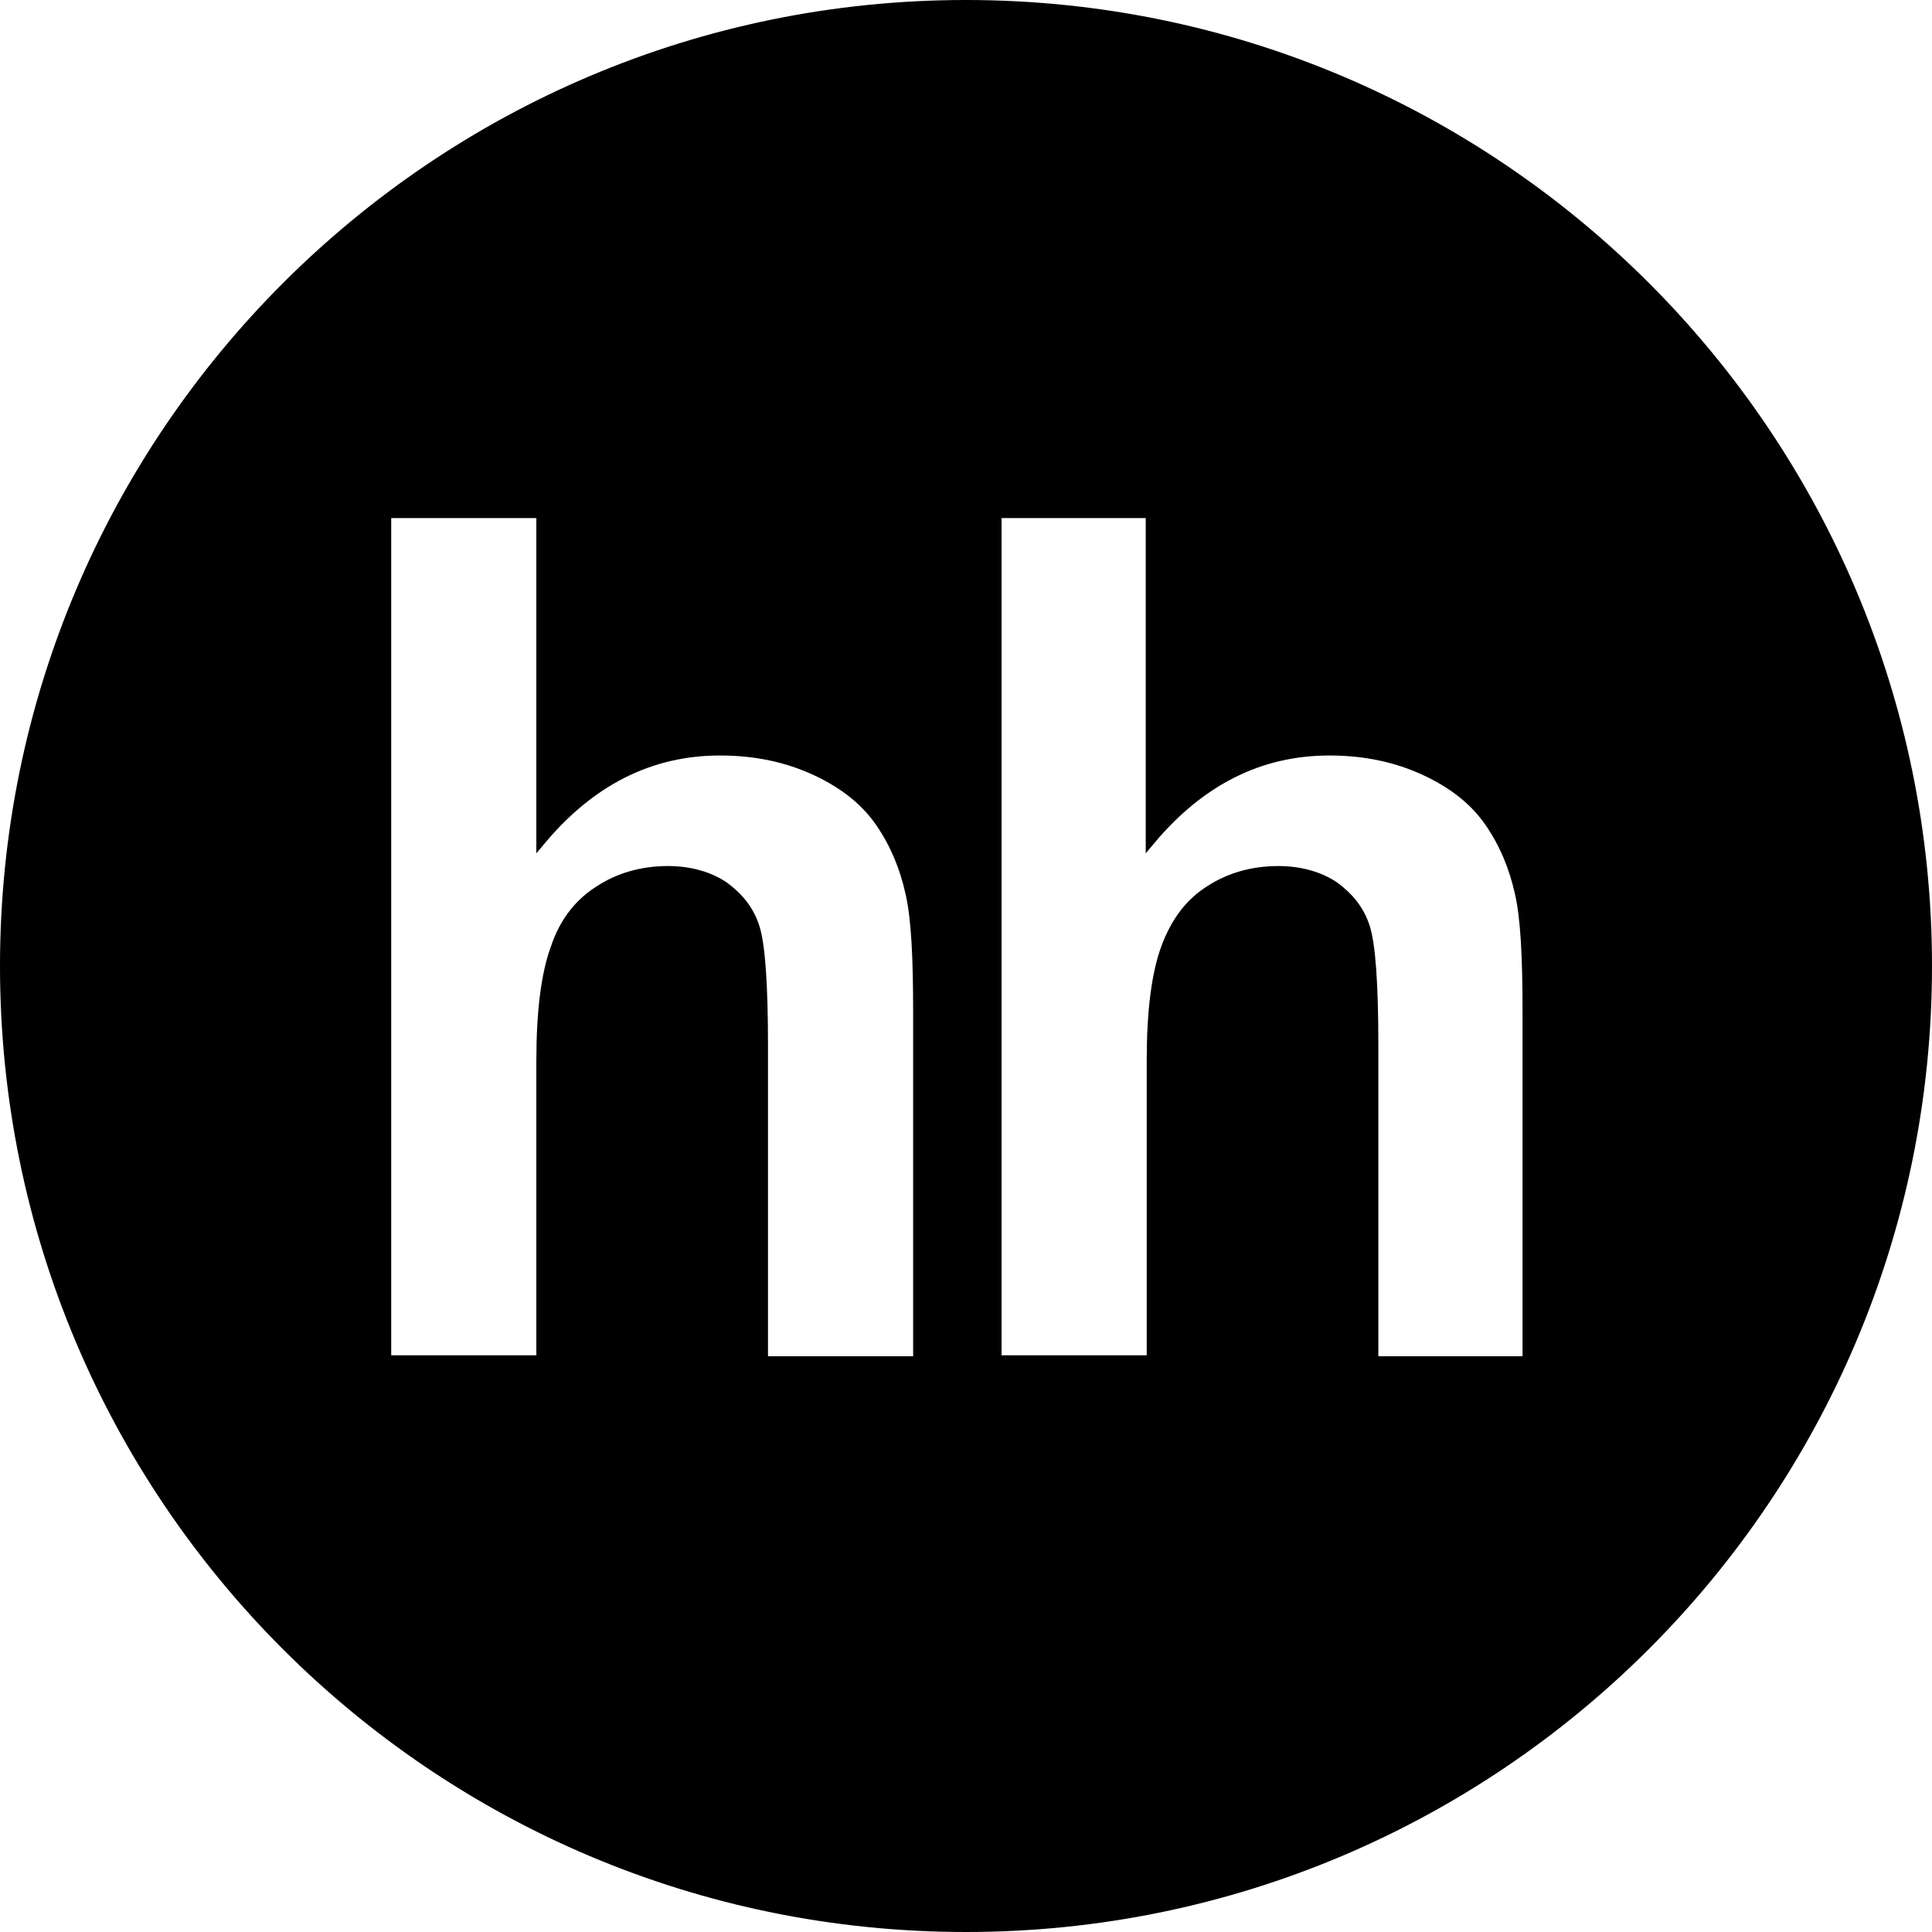
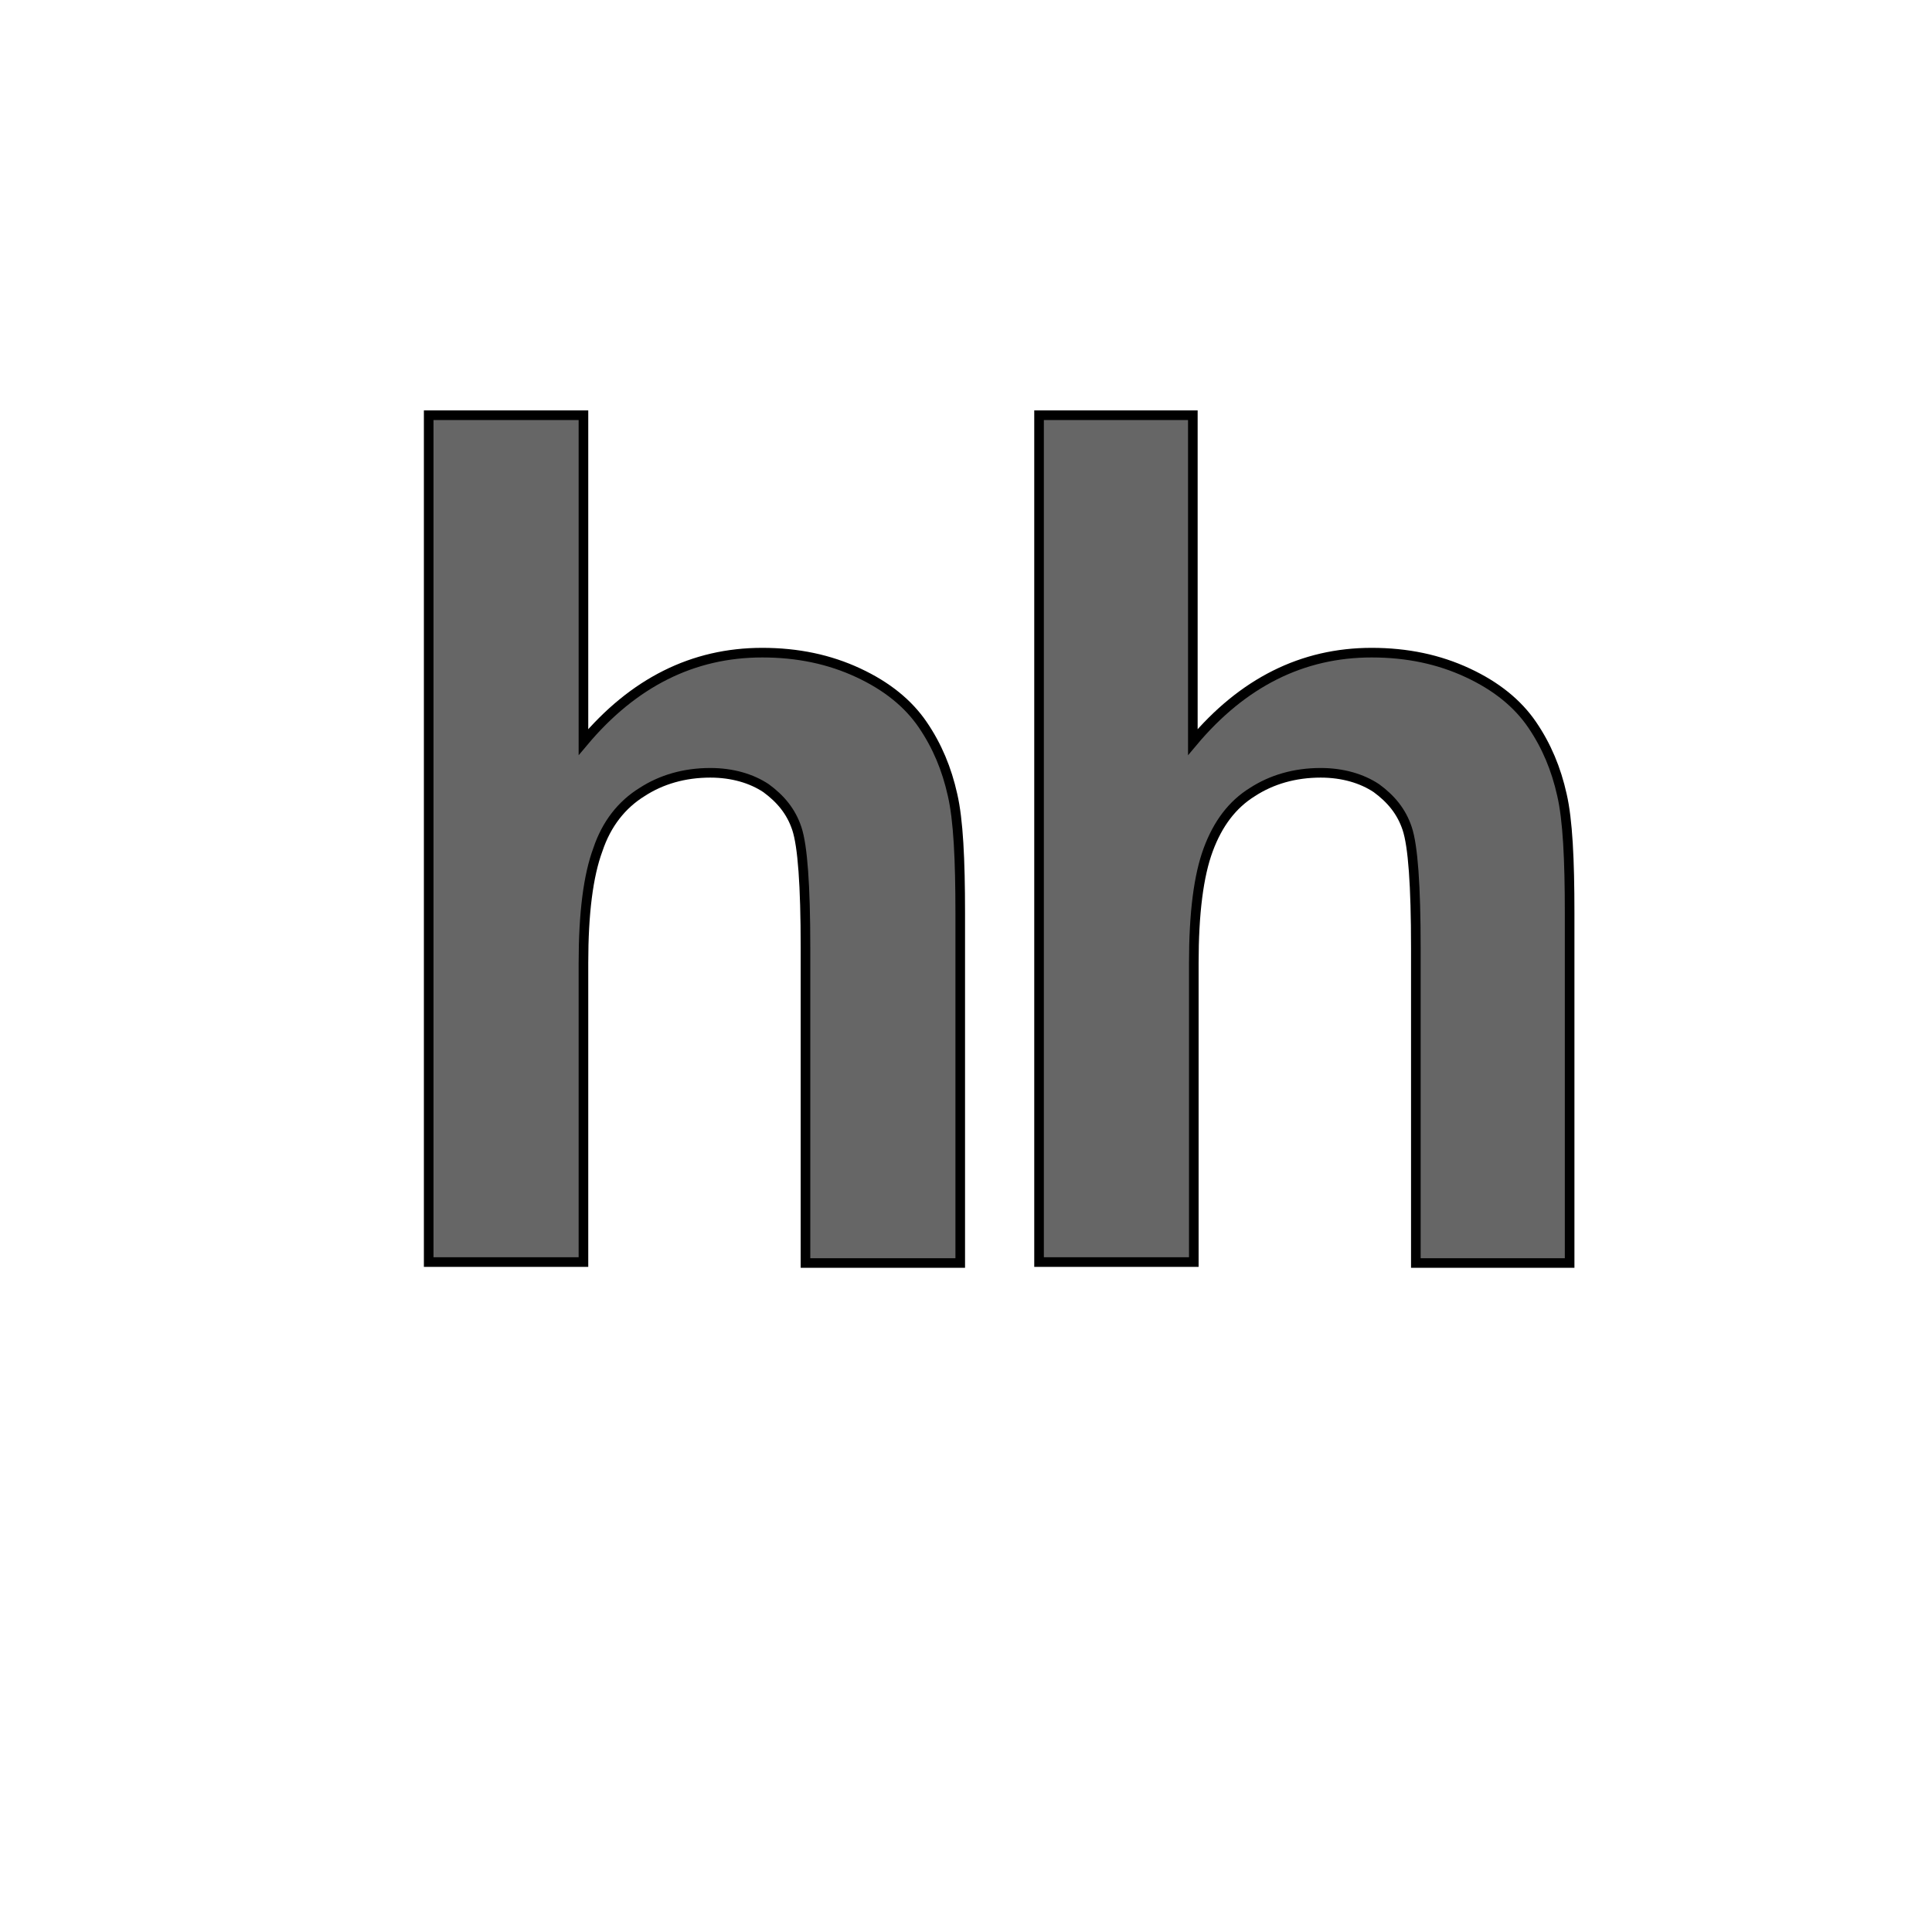
<svg xmlns="http://www.w3.org/2000/svg" version="1.1" id="Слой_1" x="0px" y="0px" viewBox="0 0 201 201" style="enable-background:new 0 0 201 201;" xml:space="preserve">
  <style type="text/css">
- 	.st0{stroke:#000000;stroke-miterlimit:10;}
+ 	.st0{fill:#666666;stroke:#000000;stroke-miterlimit:10;}
	.st1{display:none;}
	.st2{display:inline;fill:none;stroke:#000000;stroke-miterlimit:10;}
	.st3{display:inline;}
	.st4{fill:none;stroke:#000000;stroke-miterlimit:10;}
</style>
  <g>
-     <path class="st0" d="M100.5,200.5c55.2,0,100-44.8,100-100s-44.8-100-100-100s-100,44.8-100,100S45.2,200.5,100.5,200.5z    M56.3,53.4v34c5.2-6.2,11.4-9.3,18.6-9.3c3.7,0,7,0.7,10,2.1c3,1.4,5.2,3.2,6.7,5.4s2.5,4.6,3.1,7.3c0.6,2.6,0.8,6.7,0.8,12.3   v36.4H79.4v-32.8c0-6.5-0.3-10.6-0.9-12.4c-0.6-1.8-1.7-3.1-3.2-4.2c-1.5-1-3.5-1.6-5.8-1.6c-2.7,0-5.1,0.7-7.1,2   c-2.1,1.3-3.7,3.3-4.6,6c-1,2.7-1.5,6.6-1.5,11.8v31.1H40.2V53.4H56.3z M119.7,53.4v34c5.2-6.2,11.4-9.3,18.6-9.3   c3.7,0,7,0.7,10,2.1c3,1.4,5.2,3.2,6.7,5.4s2.5,4.6,3.1,7.3c0.6,2.6,0.8,6.7,0.8,12.3v36.4h-16v-32.8c0-6.5-0.3-10.6-0.9-12.4   c-0.6-1.8-1.7-3.1-3.2-4.2c-1.5-1-3.5-1.6-5.8-1.6c-2.7,0-5.1,0.7-7.1,2c-2.1,1.3-3.6,3.3-4.6,6s-1.5,6.6-1.5,11.8v31.1h-16.1V53.4   H119.7z" />
+     <path class="st0" d="M60.7,43.2v34c5.2-6.2,11.4-9.3,18.6-9.3c3.7,0,7,0.7,10,2.1s5.2,3.2,6.7,5.4s2.5,4.6,3.1,7.3   c0.6,2.6,0.8,6.7,0.8,12.3v36.4H83.8V98.6c0-6.5-0.3-10.6-0.9-12.4s-1.7-3.1-3.2-4.2c-1.5-1-3.5-1.6-5.8-1.6c-2.7,0-5.1,0.7-7.1,2   c-2.1,1.3-3.7,3.3-4.6,6c-1,2.7-1.5,6.6-1.5,11.8v31.1H44.6V43.2H60.7z M124.1,43.2v34c5.2-6.2,11.4-9.3,18.6-9.3   c3.7,0,7,0.7,10,2.1s5.2,3.2,6.7,5.4s2.5,4.6,3.1,7.3c0.6,2.6,0.8,6.7,0.8,12.3v36.4h-16V98.6c0-6.5-0.3-10.6-0.9-12.4   c-0.6-1.8-1.7-3.1-3.2-4.2c-1.5-1-3.5-1.6-5.8-1.6c-2.7,0-5.1,0.7-7.1,2c-2.1,1.3-3.6,3.3-4.6,6s-1.5,6.6-1.5,11.8v31.1h-16.1V43.2   H124.1z" />
  </g>
  <g class="st1">
    <path class="st2" d="M-870-3241.8h2000v6680H-870V-3241.8z" />
  </g>
  <g class="st1">
    <g class="st3">
-       <path class="st4" d="M-669.3-3078.4h2000v6680h-2000V-3078.4L-669.3-3078.4z" />
+       <path class="st4" d="M-669.3-3078.4h2000v6680h-2000L-669.3-3078.4L-669.3-3078.4z" />
    </g>
  </g>
</svg>
